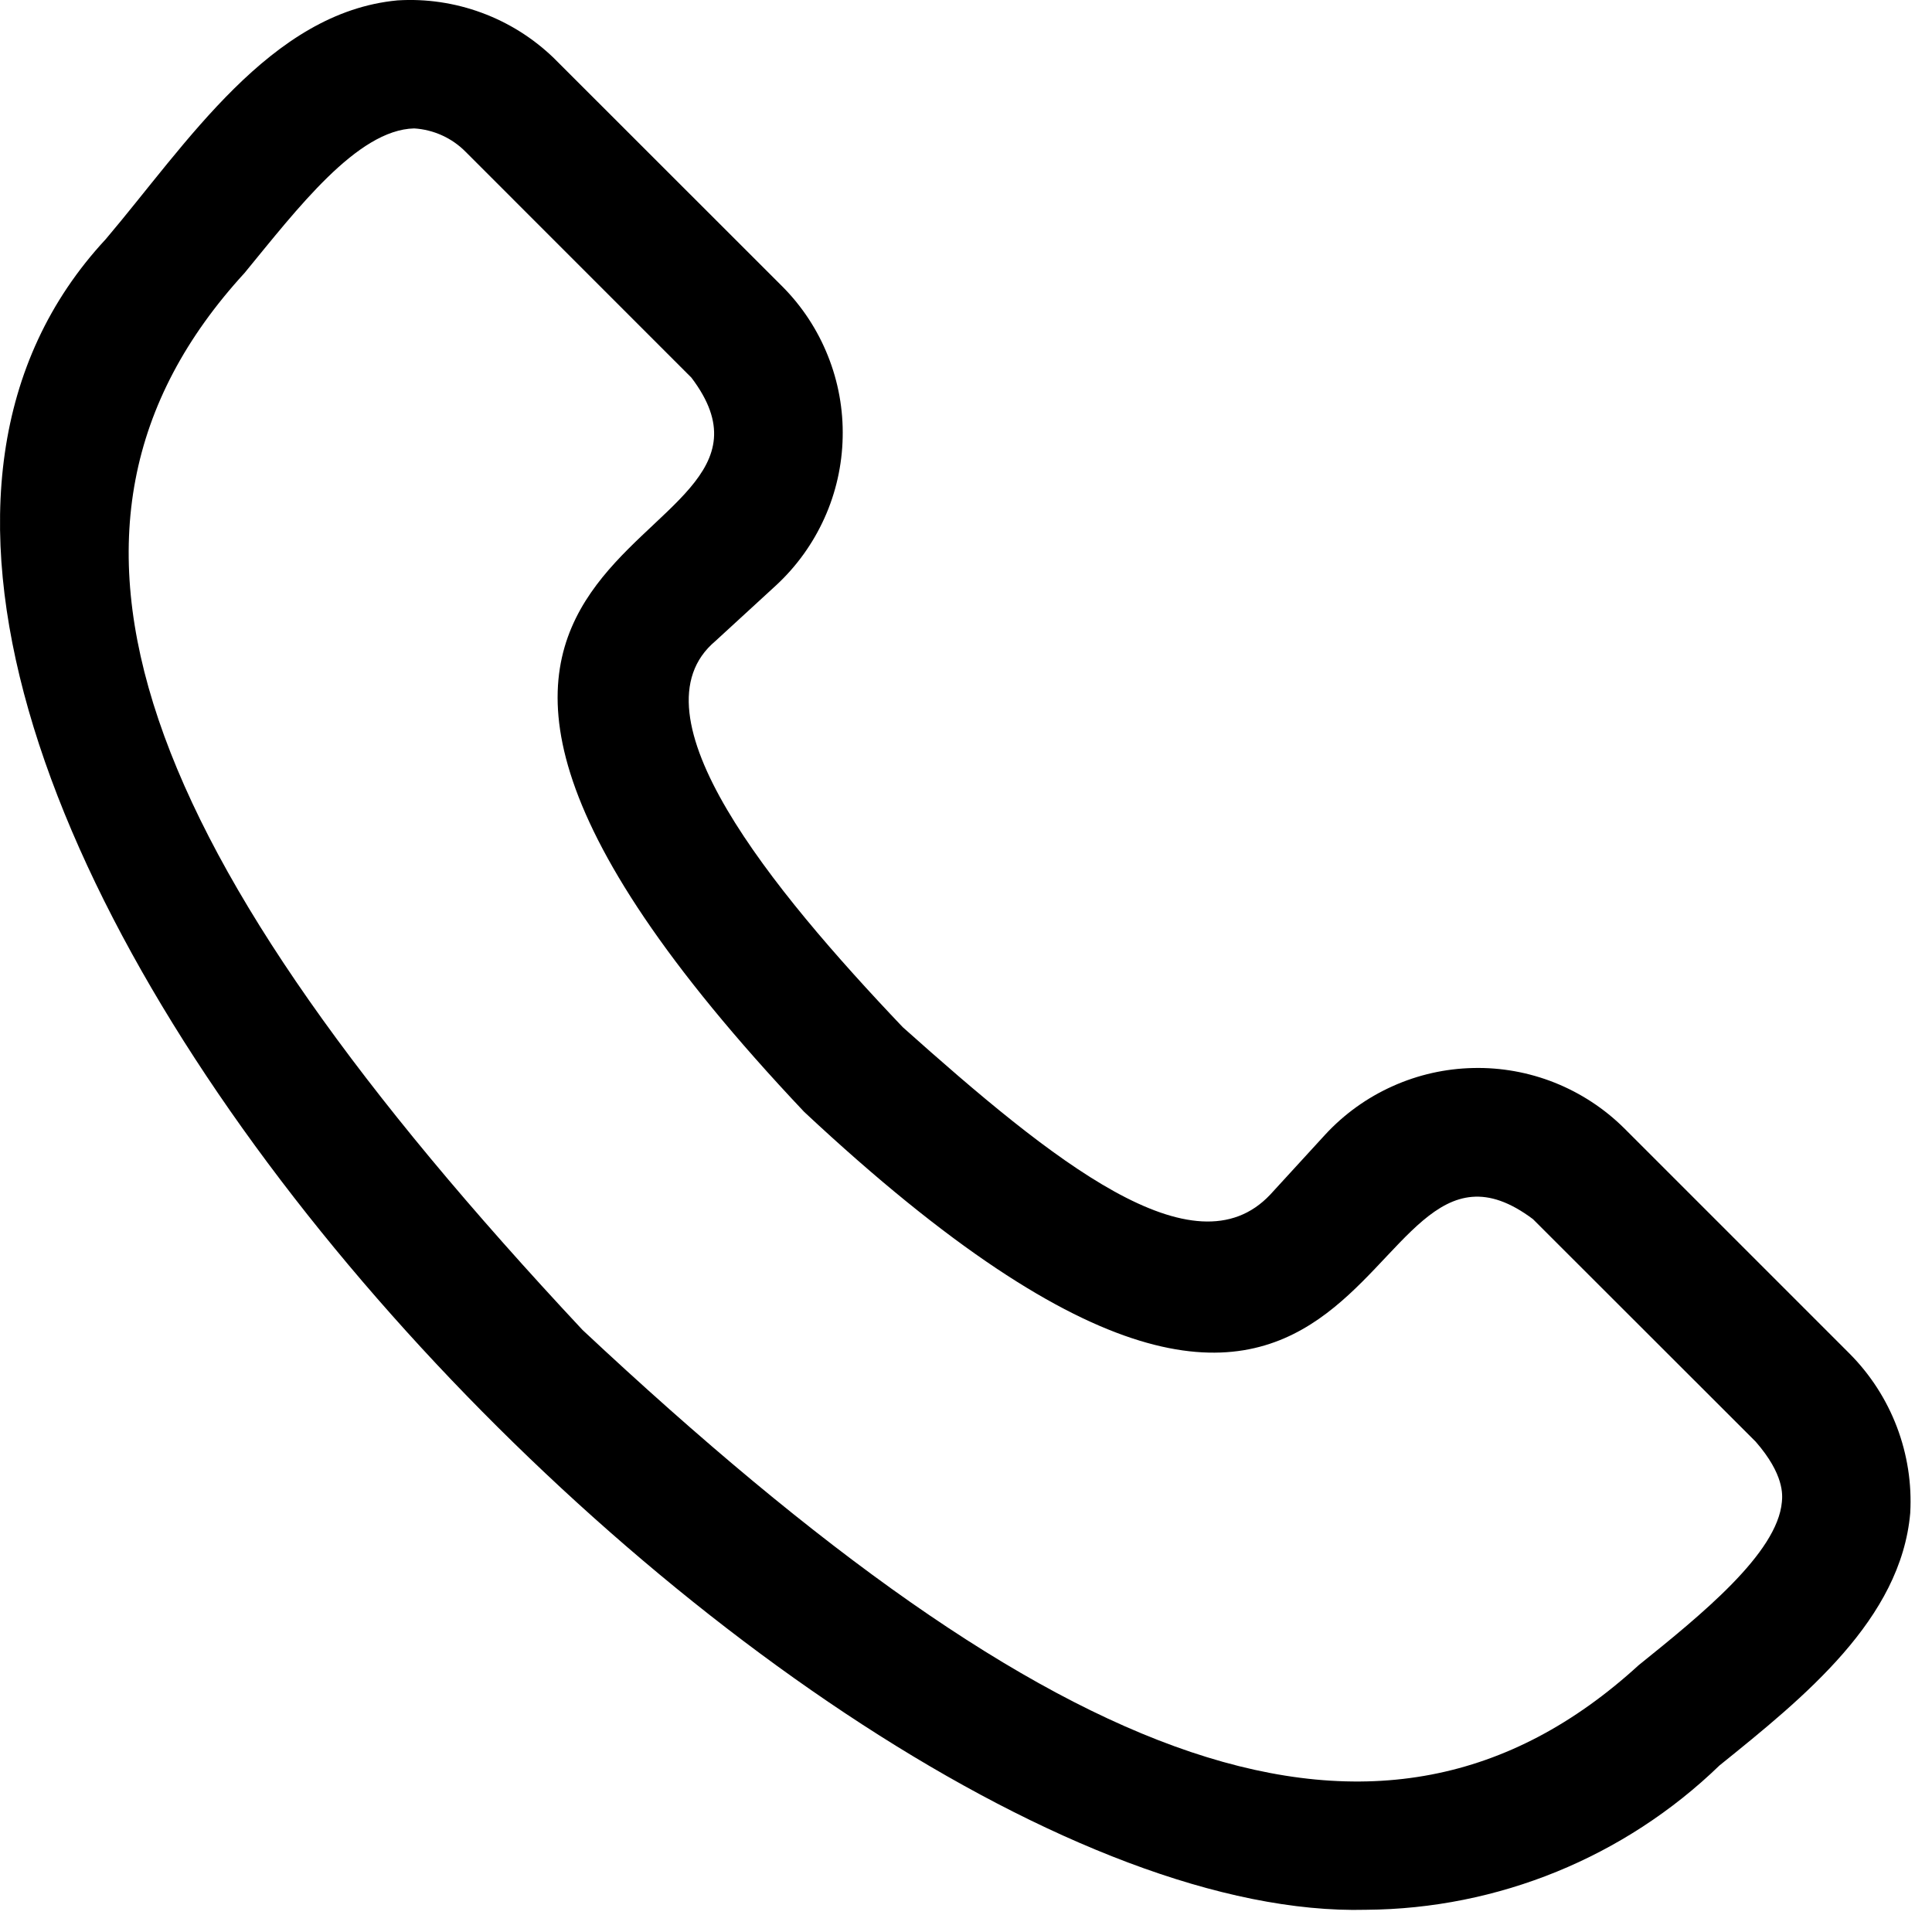
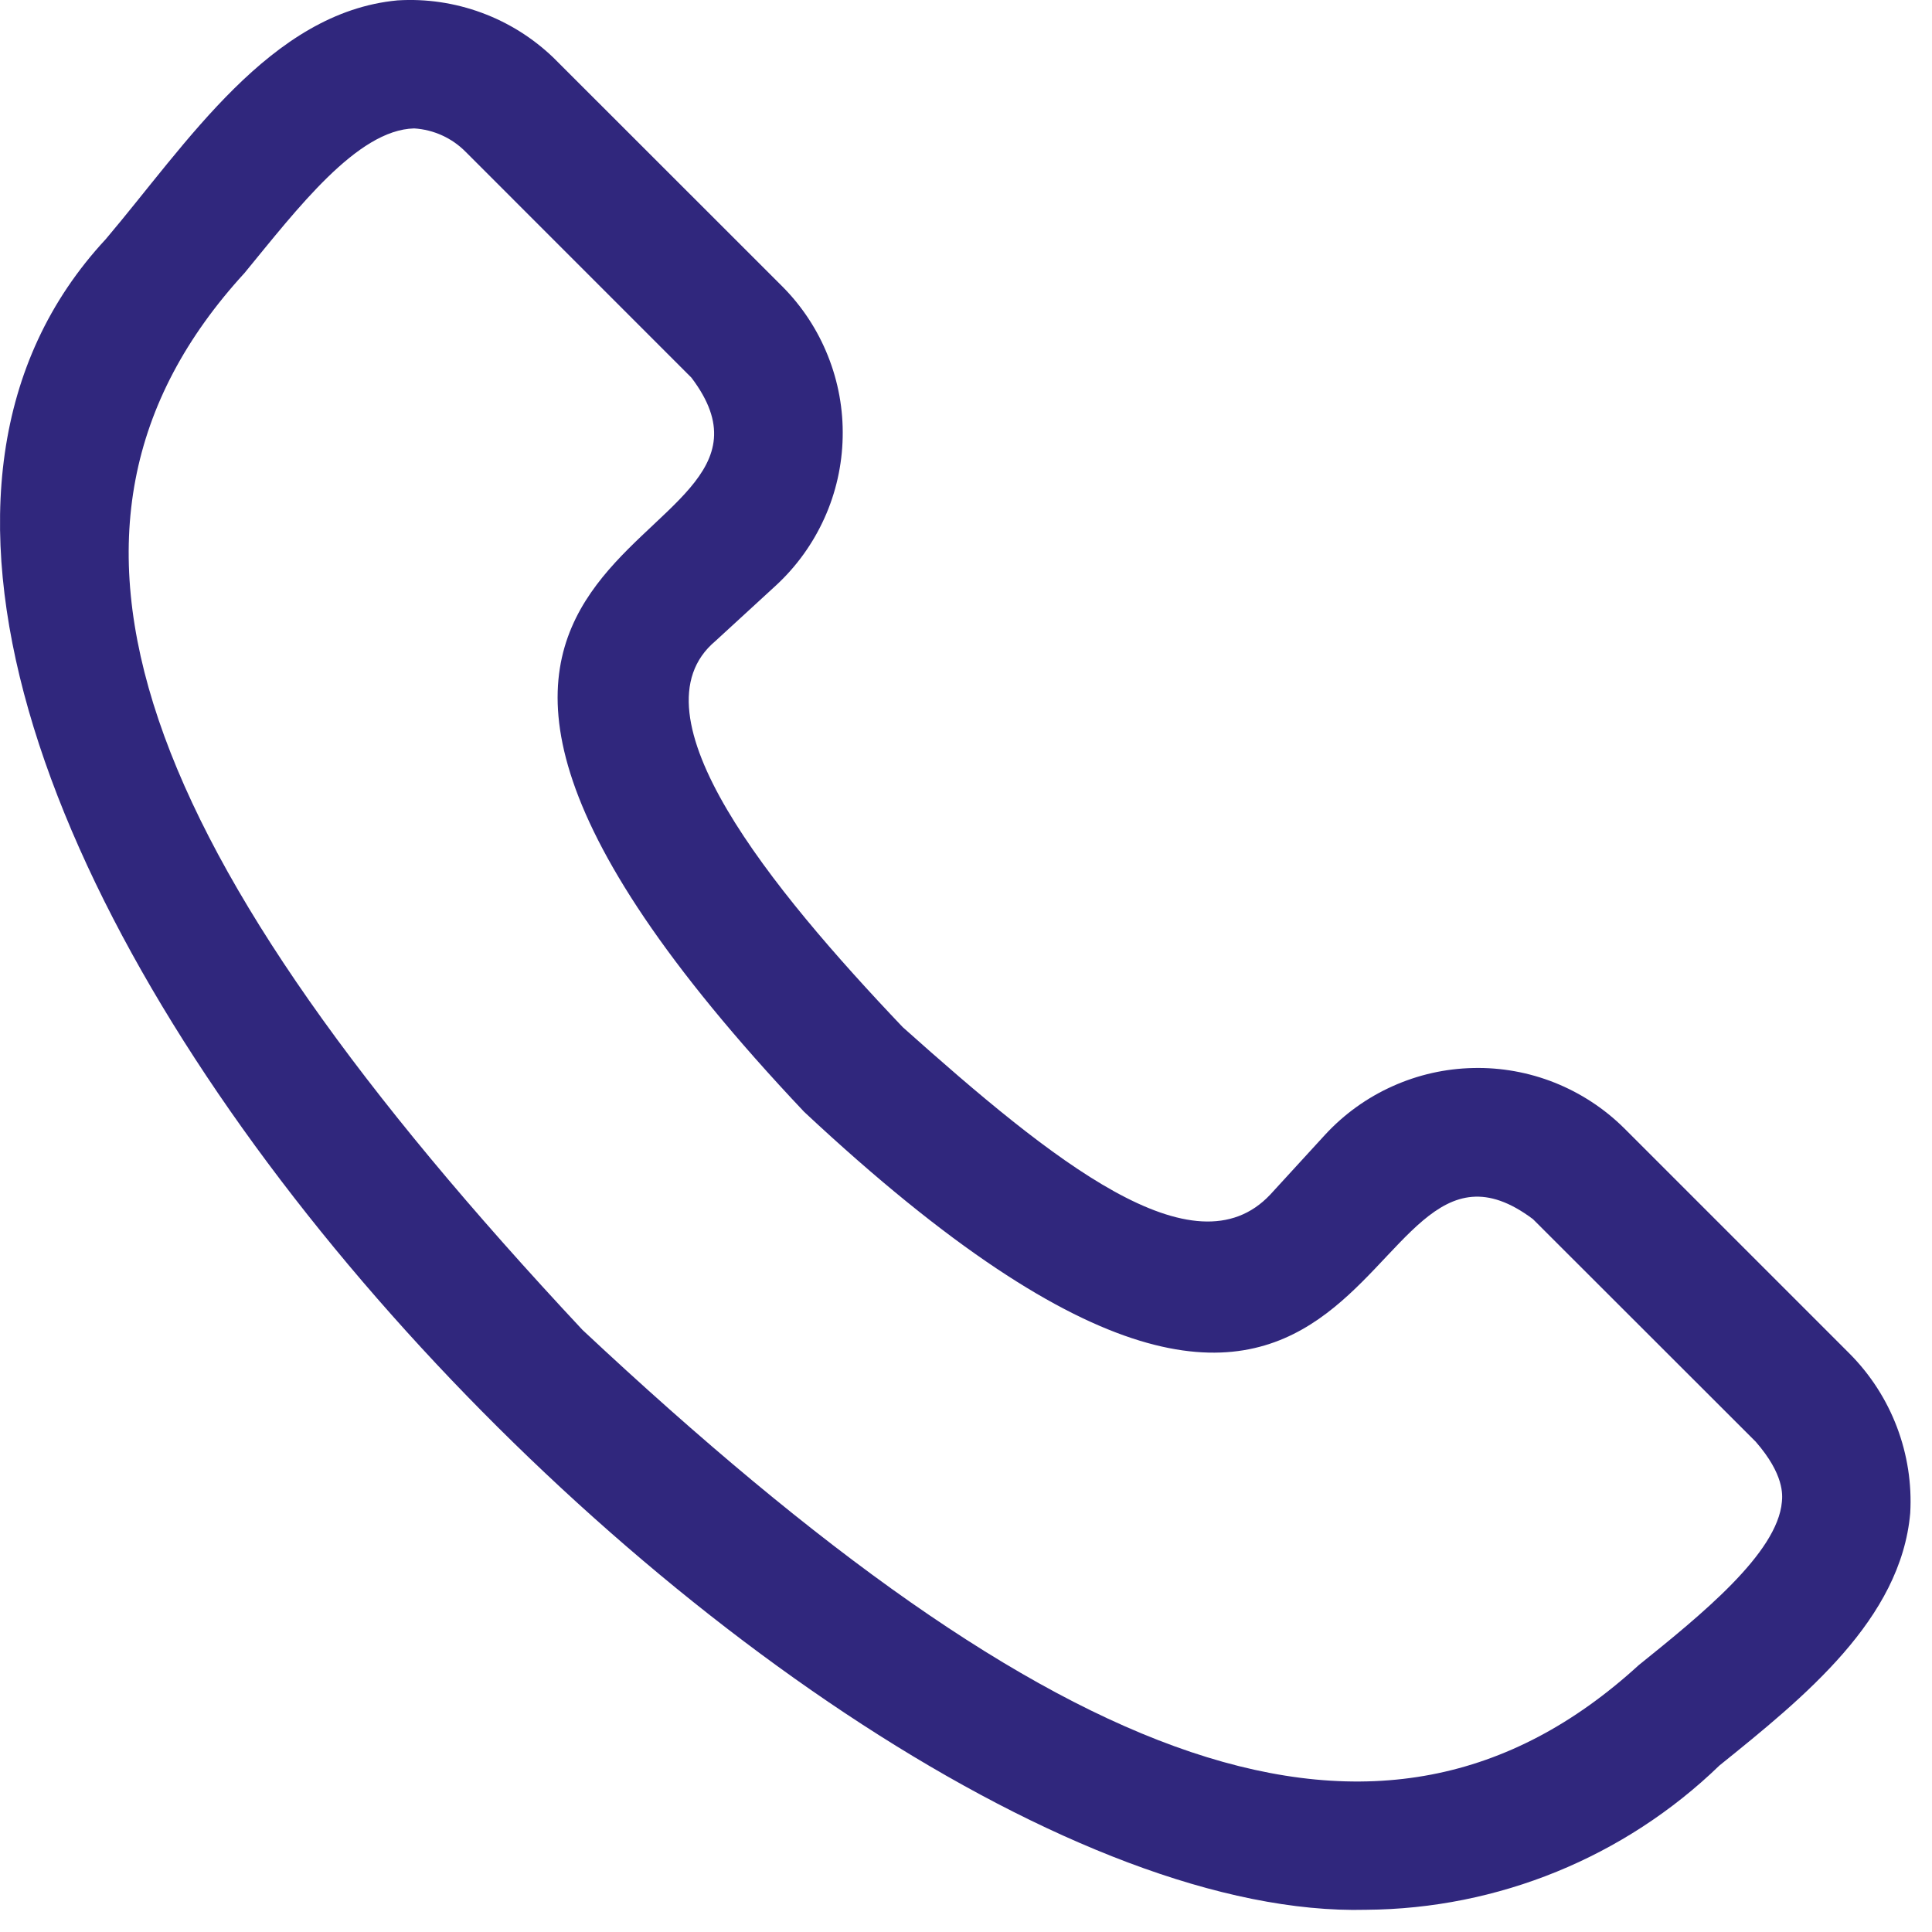
<svg xmlns="http://www.w3.org/2000/svg" width="30" height="30" viewBox="0 0 30 30" fill="none">
-   <path d="M21.213 29.655C12.282 29.887 -5.467 11.371 1.641 3.715C2.898 2.233 4.196 0.191 6.172 0.006C6.616 -0.022 7.061 0.044 7.479 0.198C7.897 0.352 8.278 0.591 8.598 0.9L12.151 4.451C12.456 4.758 12.696 5.124 12.856 5.526C13.017 5.928 13.095 6.358 13.085 6.791C13.076 7.224 12.98 7.651 12.802 8.045C12.624 8.44 12.369 8.795 12.051 9.089L11.109 9.954C9.756 11.09 11.976 13.803 14.018 15.95C16.353 18.035 18.544 19.802 19.724 18.55L20.579 17.617C20.873 17.299 21.228 17.044 21.623 16.867C22.018 16.689 22.444 16.593 22.877 16.584C23.31 16.574 23.74 16.652 24.142 16.812C24.544 16.973 24.91 17.212 25.218 17.517L28.722 21.021C29.044 21.345 29.293 21.732 29.455 22.158C29.617 22.585 29.688 23.04 29.662 23.495C29.517 25.143 28.02 26.35 26.7 27.414C25.227 28.839 23.262 29.641 21.213 29.655ZM6.431 1.994C5.546 2.015 4.613 3.246 3.797 4.239C0.138 8.231 2.146 13.274 9.046 20.652C16.383 27.523 21.435 29.522 25.445 25.857C26.405 25.083 27.6 24.121 27.669 23.321C27.679 23.216 27.707 22.896 27.262 22.386L23.804 18.931C20.906 16.756 21.605 25.794 12.486 17.264C3.798 8.064 12.931 8.766 10.737 5.865L7.233 2.36C7.02 2.143 6.734 2.013 6.431 1.994Z" fill="black" />
+   <path d="M21.213 29.655C12.282 29.887 -5.467 11.371 1.641 3.715C2.898 2.233 4.196 0.191 6.172 0.006C6.616 -0.022 7.061 0.044 7.479 0.198C7.897 0.352 8.278 0.591 8.598 0.9L12.151 4.451C12.456 4.758 12.696 5.124 12.856 5.526C13.017 5.928 13.095 6.358 13.085 6.791C13.076 7.224 12.98 7.651 12.802 8.045C12.624 8.44 12.369 8.795 12.051 9.089L11.109 9.954C9.756 11.09 11.976 13.803 14.018 15.95C16.353 18.035 18.544 19.802 19.724 18.55L20.579 17.617C20.873 17.299 21.228 17.044 21.623 16.867C22.018 16.689 22.444 16.593 22.877 16.584C23.31 16.574 23.74 16.652 24.142 16.812C24.544 16.973 24.91 17.212 25.218 17.517L28.722 21.021C29.044 21.345 29.293 21.732 29.455 22.158C29.617 22.585 29.688 23.04 29.662 23.495C29.517 25.143 28.02 26.35 26.7 27.414C25.227 28.839 23.262 29.641 21.213 29.655ZM6.431 1.994C5.546 2.015 4.613 3.246 3.797 4.239C0.138 8.231 2.146 13.274 9.046 20.652C16.383 27.523 21.435 29.522 25.445 25.857C26.405 25.083 27.6 24.121 27.669 23.321C27.679 23.216 27.707 22.896 27.262 22.386L23.804 18.931C20.906 16.756 21.605 25.794 12.486 17.264C3.798 8.064 12.931 8.766 10.737 5.865L7.233 2.36C7.02 2.143 6.734 2.013 6.431 1.994Z" fill="#30277D" />
</svg>
